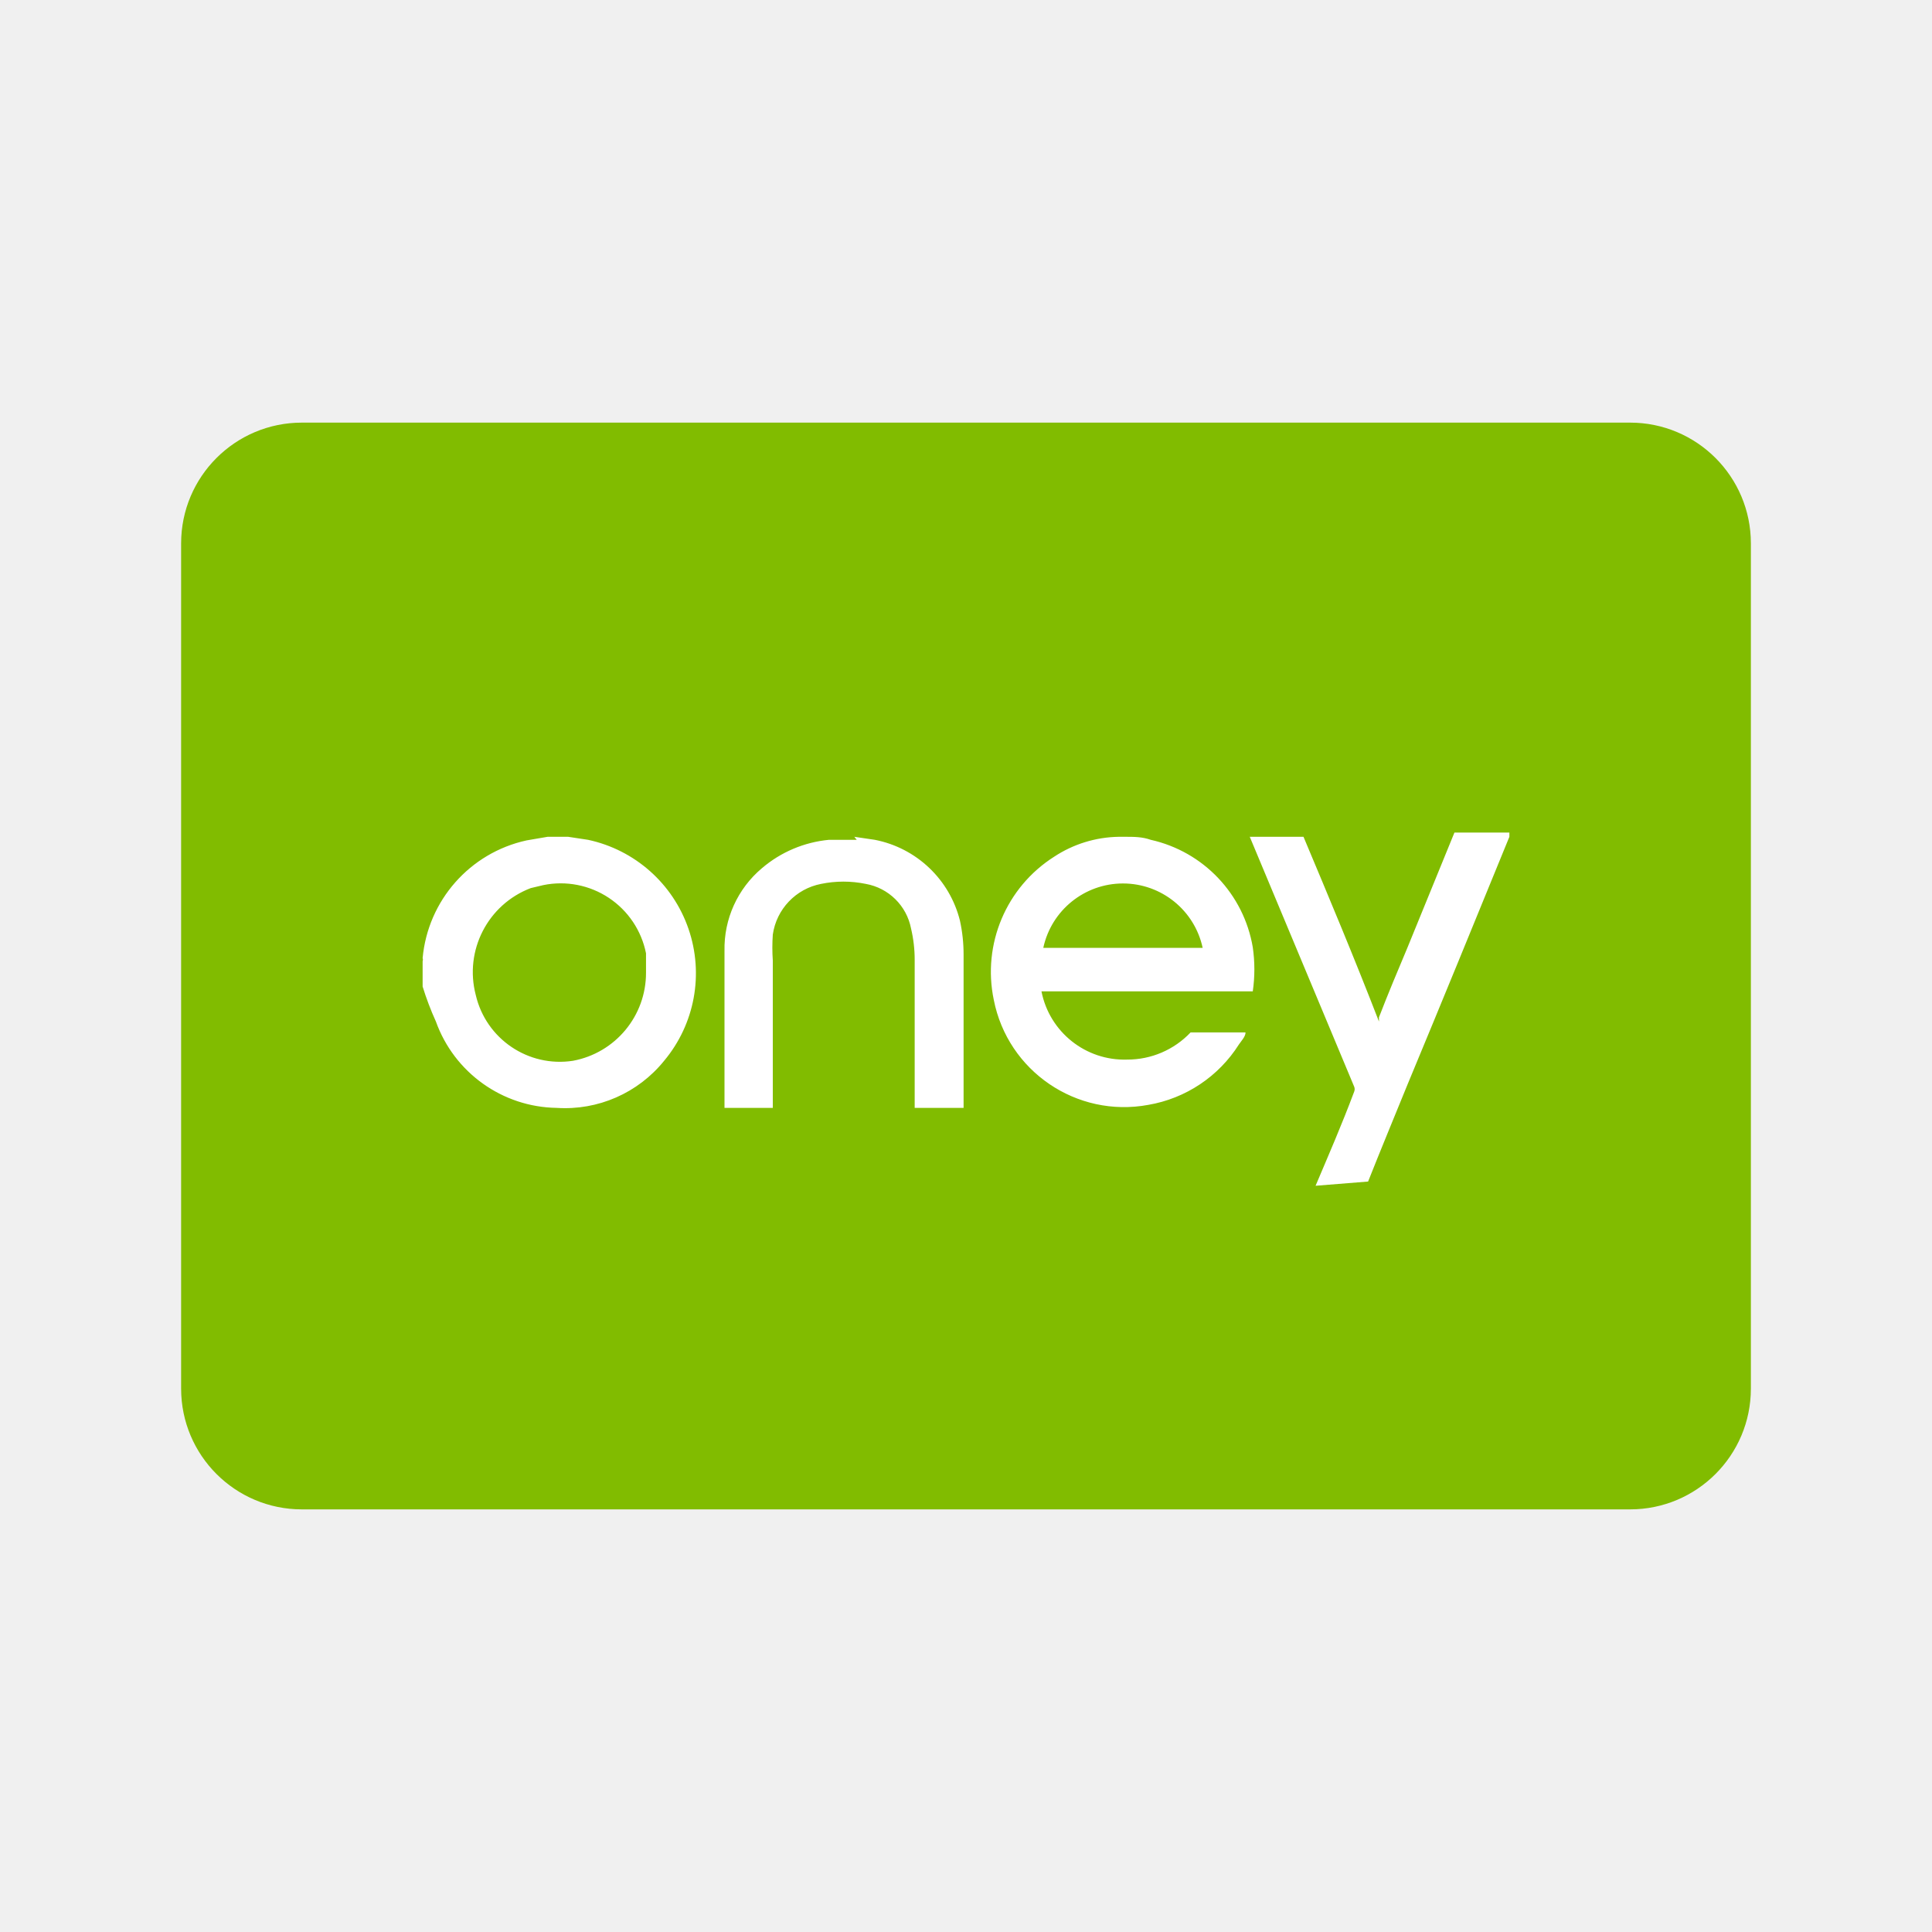
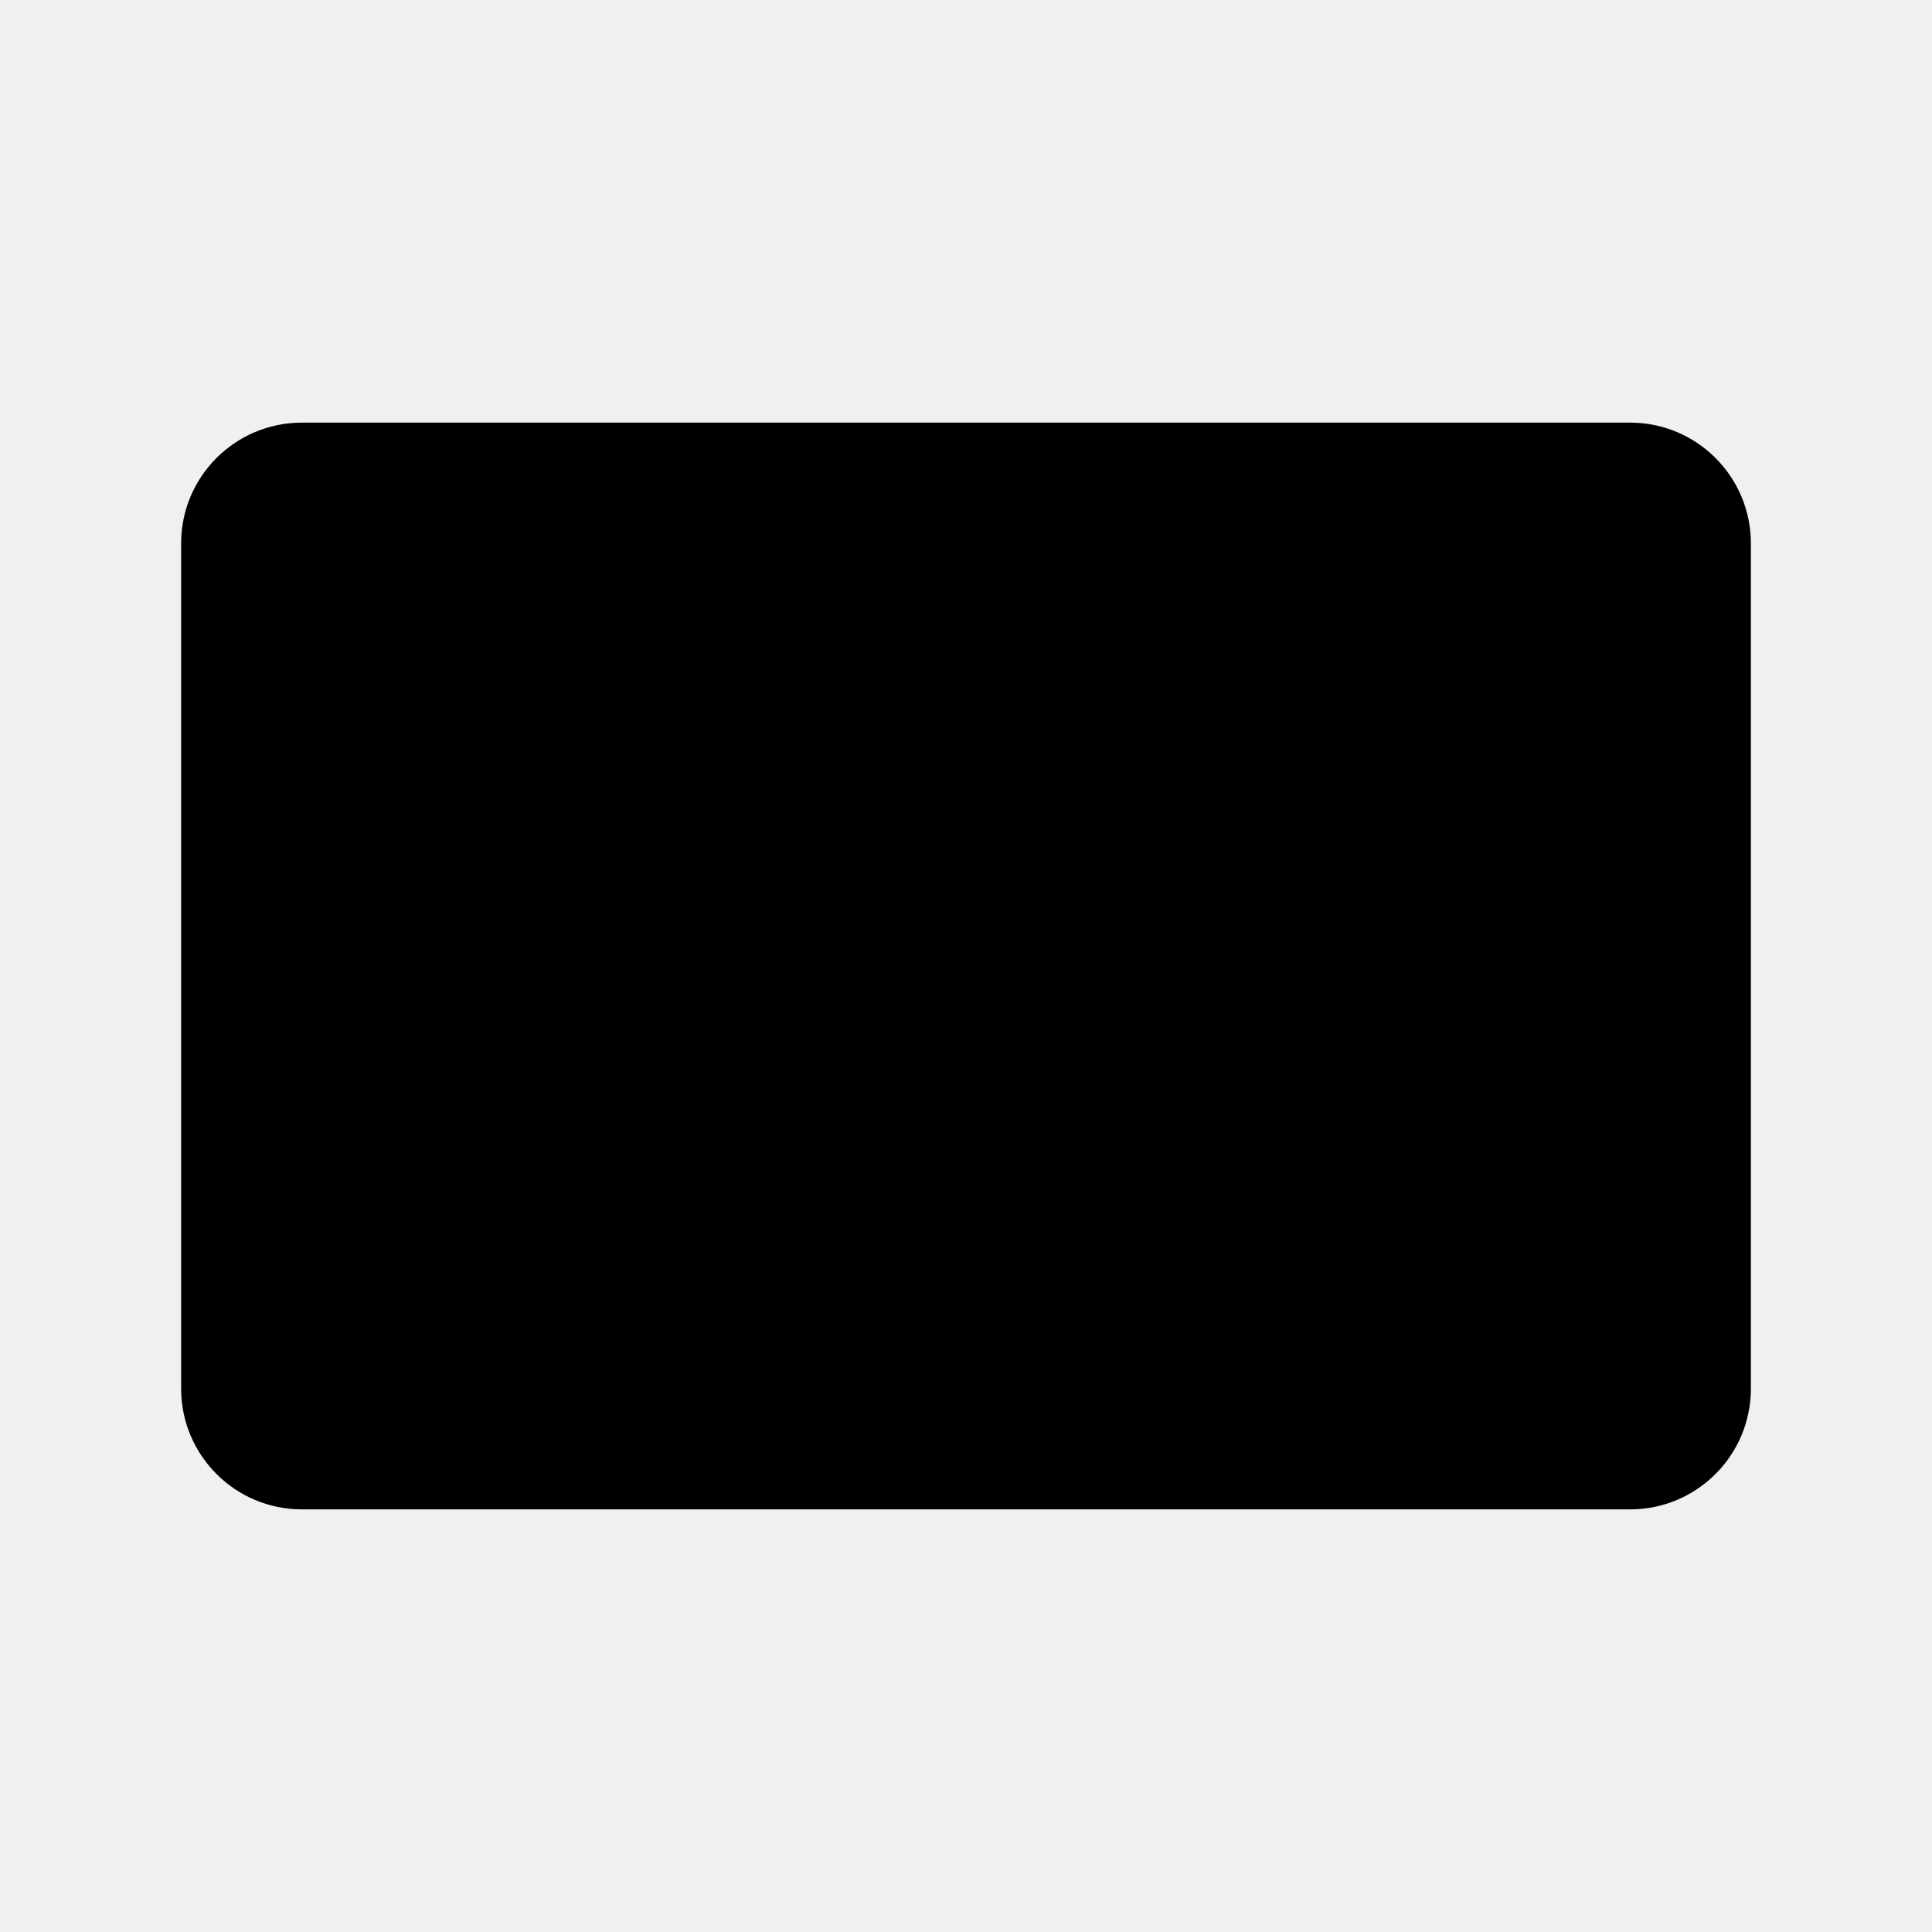
<svg xmlns="http://www.w3.org/2000/svg" viewBox="0 0 32 32">
-   <defs>
-     <style>.cls-3{fill:#fff}</style>
-   </defs>
-   <g id="Icon">
-     <rect x="3" y="7" width="26" height="18" rx="2" fill="#81bc00" />
-     <path class="cls-3" d="M18.64 13.86c.14 0 .28 0 .42.05a2.2 2.2 0 011.69 1.78 2.55 2.55 0 010 .73h-3.5a1.4 1.4 0 001.42 1.13 1.44 1.44 0 001.05-.45H20.63c0 .07-.07.14-.11.2a2.22 2.22 0 01-1.5 1 2.2 2.2 0 01-2.56-1.74 2.26 2.26 0 011-2.37 2 2 0 011.07-.33h.13zm-1.36 1.84h2.64a1.35 1.35 0 00-2.64 0zM9.41 13.86l.33.05A2.26 2.26 0 0111 17.57a2.11 2.11 0 01-1.78.78 2.16 2.16 0 01-2-1.43 4.92 4.92 0 01-.22-.58v-.42a.07.07 0 000-.05 2.2 2.2 0 011.72-1.95l.35-.06zm1.29 2.25v-.32A1.44 1.44 0 009 14.66l-.21.05a1.49 1.49 0 00-.91 1.77 1.43 1.43 0 001.61 1.09 1.48 1.48 0 001.21-1.46zM21.79 19.64c.22-.52.43-1 .64-1.56a.11.11 0 000-.08l-1.73-4.14h.89c.42 1 .84 2 1.25 3.06v-.07c.15-.39.31-.77.47-1.15l.78-1.91H25v.07c-.56 1.37-1.12 2.74-1.69 4.11-.22.54-.44 1.07-.65 1.6zM14.15 13.86l.34.05a1.81 1.81 0 011.41 1.34 2.6 2.6 0 01.06.56v2.54h-.81V15.9a2.24 2.24 0 00-.06-.52.93.93 0 00-.75-.74 1.84 1.84 0 00-.74 0 1 1 0 00-.8.84 3.11 3.11 0 000 .43v2.44H12v-2.6a1.74 1.74 0 01.62-1.37 2 2 0 011.11-.47h.46z" />
-   </g>
+   <rect x="3" y="7" width="26" height="18" rx="2" />
+   <path d="M18.64 13.86c.14 0 .28 0 .42.05a2.2 2.2 0 011.69 1.78 2.55 2.55 0 010 .73h-3.5a1.4 1.4 0 001.42 1.13 1.44 1.44 0 001.05-.45H20.63c0 .07-.07.14-.11.2a2.22 2.22 0 01-1.5 1 2.2 2.2 0 01-2.56-1.74 2.26 2.26 0 011-2.37 2 2 0 011.07-.33h.13zm-1.36 1.84h2.64a1.35 1.35 0 00-2.64 0zM9.41 13.86l.33.05A2.26 2.26 0 0111 17.57a2.11 2.11 0 01-1.78.78 2.16 2.16 0 01-2-1.43 4.92 4.92 0 01-.22-.58v-.42a.07.07 0 000-.05 2.2 2.2 0 011.72-1.95l.35-.06zm1.29 2.25v-.32A1.44 1.44 0 009 14.66l-.21.05a1.49 1.49 0 00-.91 1.77 1.43 1.43 0 001.61 1.09 1.48 1.48 0 001.21-1.46zM21.79 19.64c.22-.52.43-1 .64-1.56a.11.11 0 000-.08l-1.73-4.14h.89c.42 1 .84 2 1.25 3.06v-.07c.15-.39.31-.77.47-1.15l.78-1.91H25v.07c-.56 1.37-1.12 2.74-1.69 4.11-.22.54-.44 1.07-.65 1.6zM14.15 13.86l.34.05a1.81 1.81 0 011.41 1.34 2.6 2.6 0 01.06.56v2.54h-.81V15.9a2.24 2.24 0 00-.06-.52.93.93 0 00-.75-.74 1.84 1.84 0 00-.74 0 1 1 0 00-.8.84 3.11 3.11 0 000 .43v2.44H12v-2.6a1.74 1.74 0 01.62-1.37 2 2 0 011.11-.47h.46z" />
</svg>
